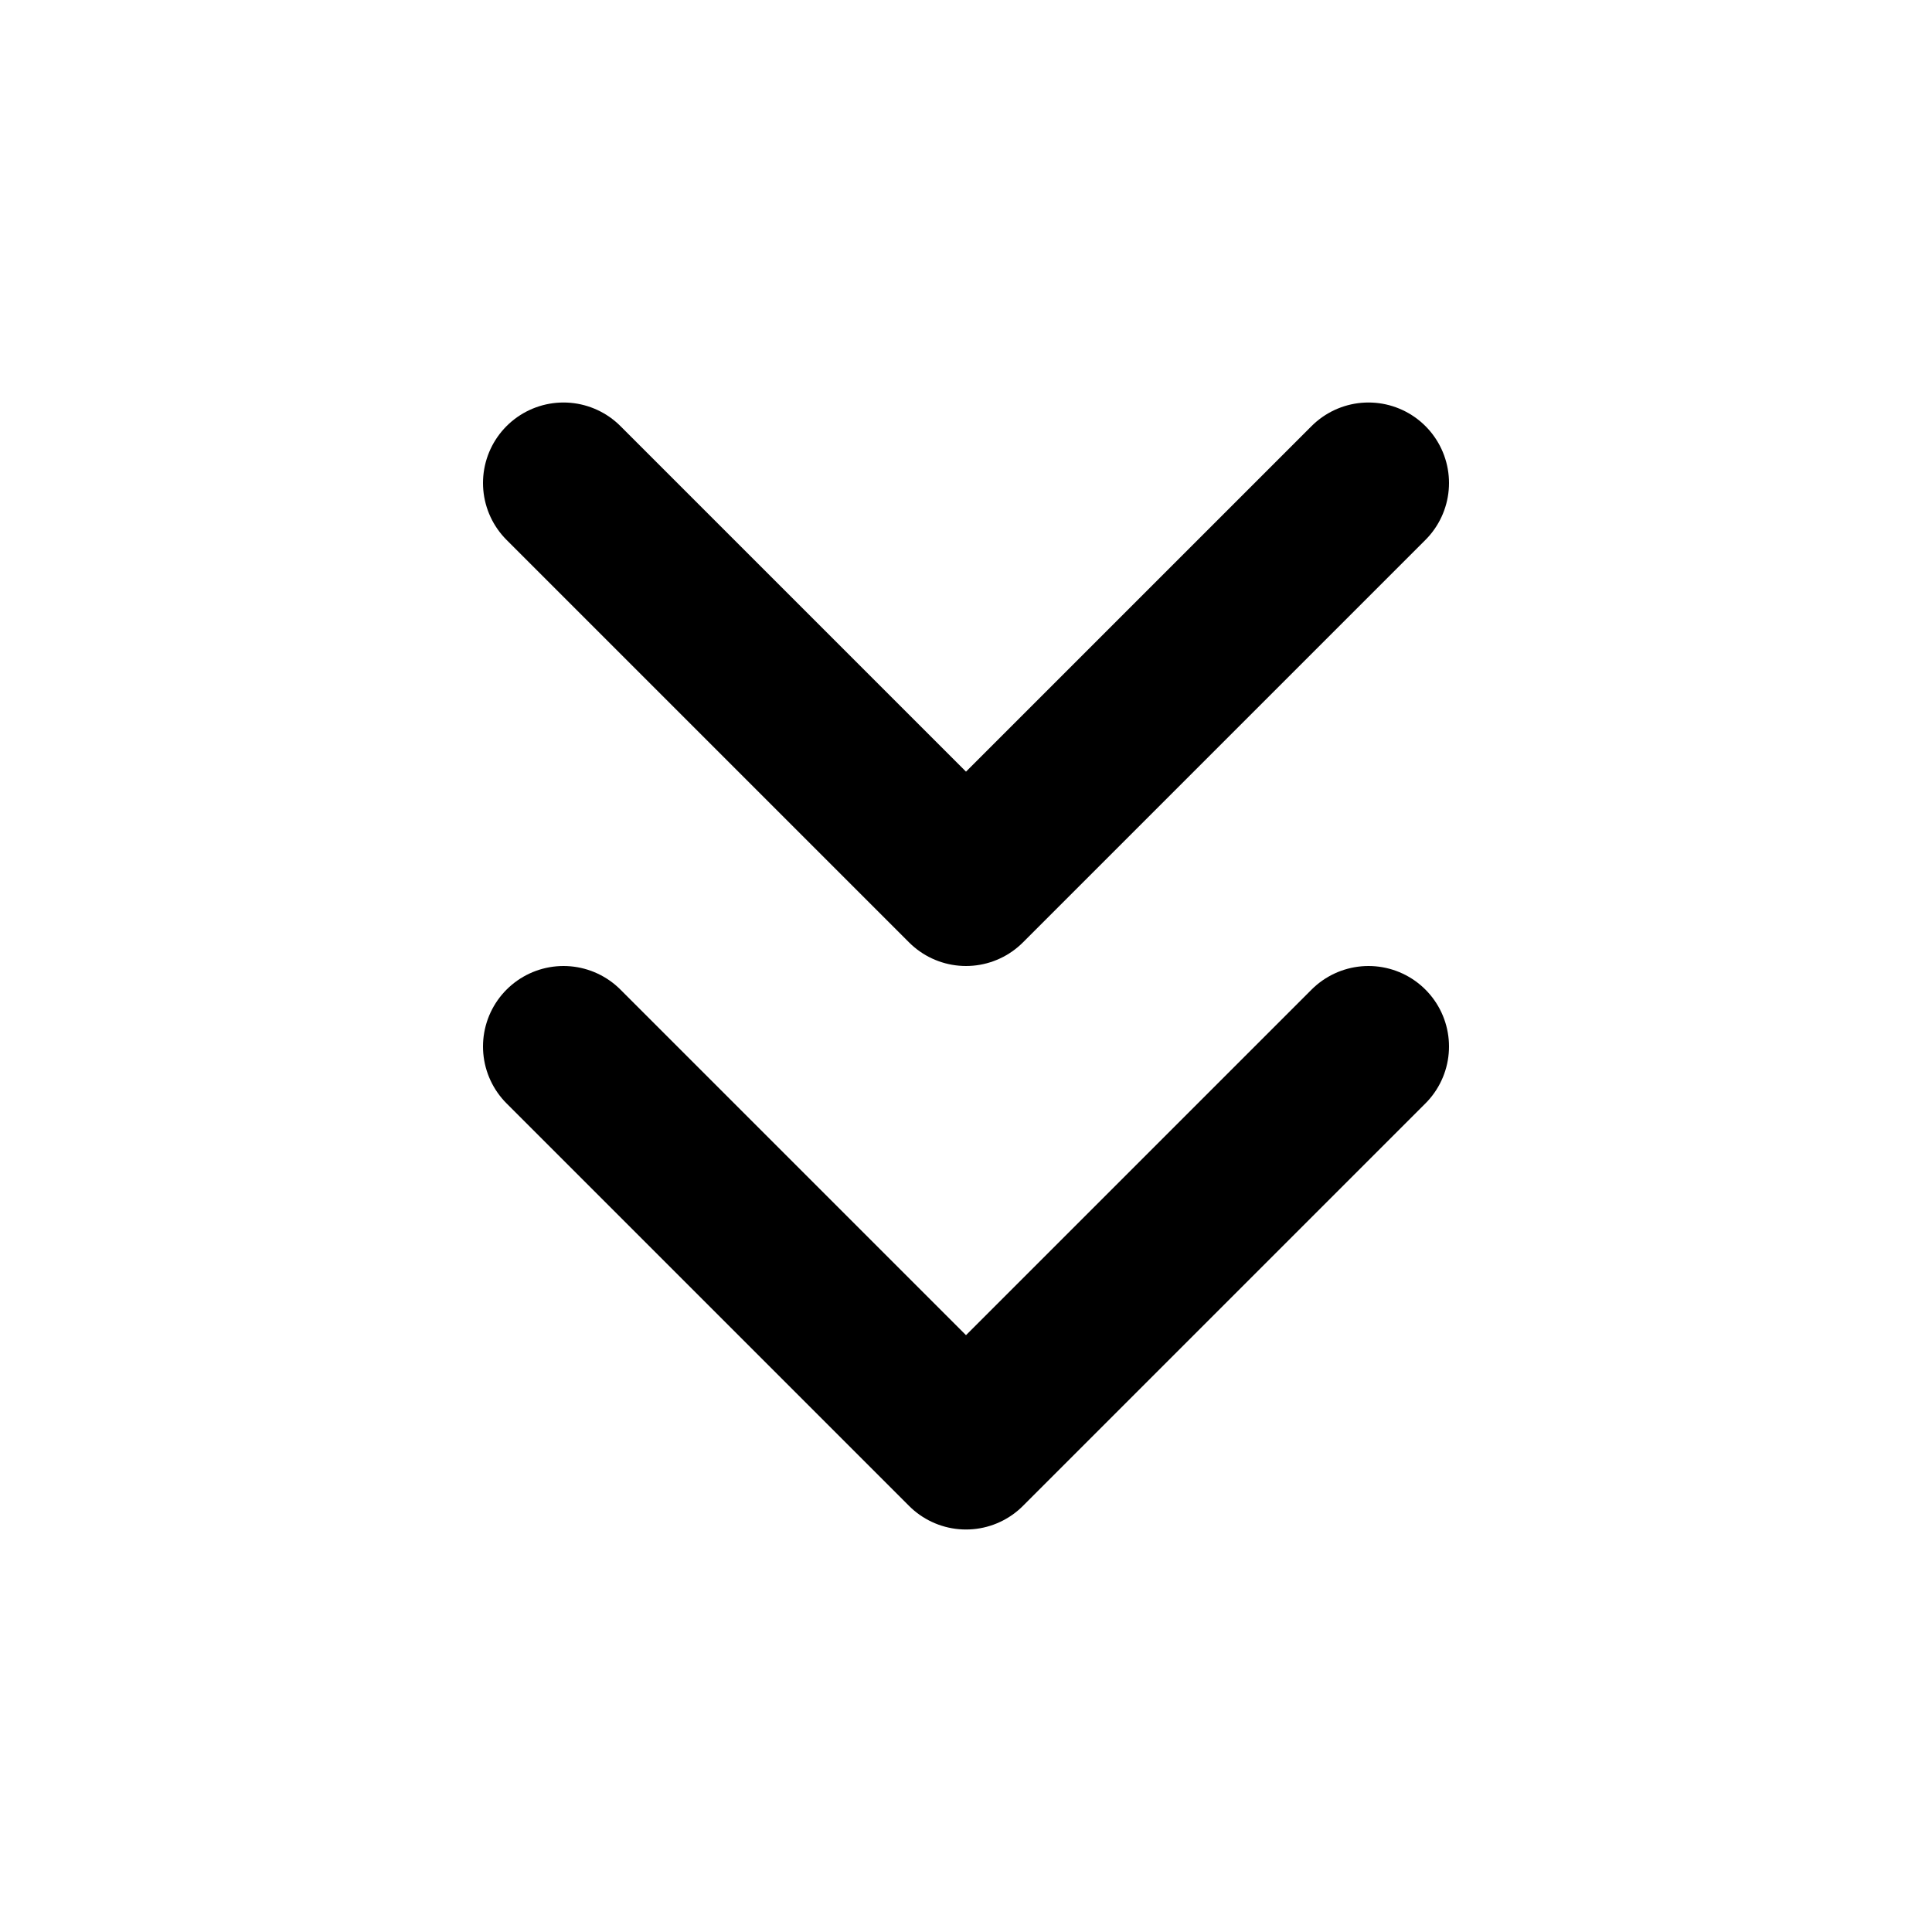
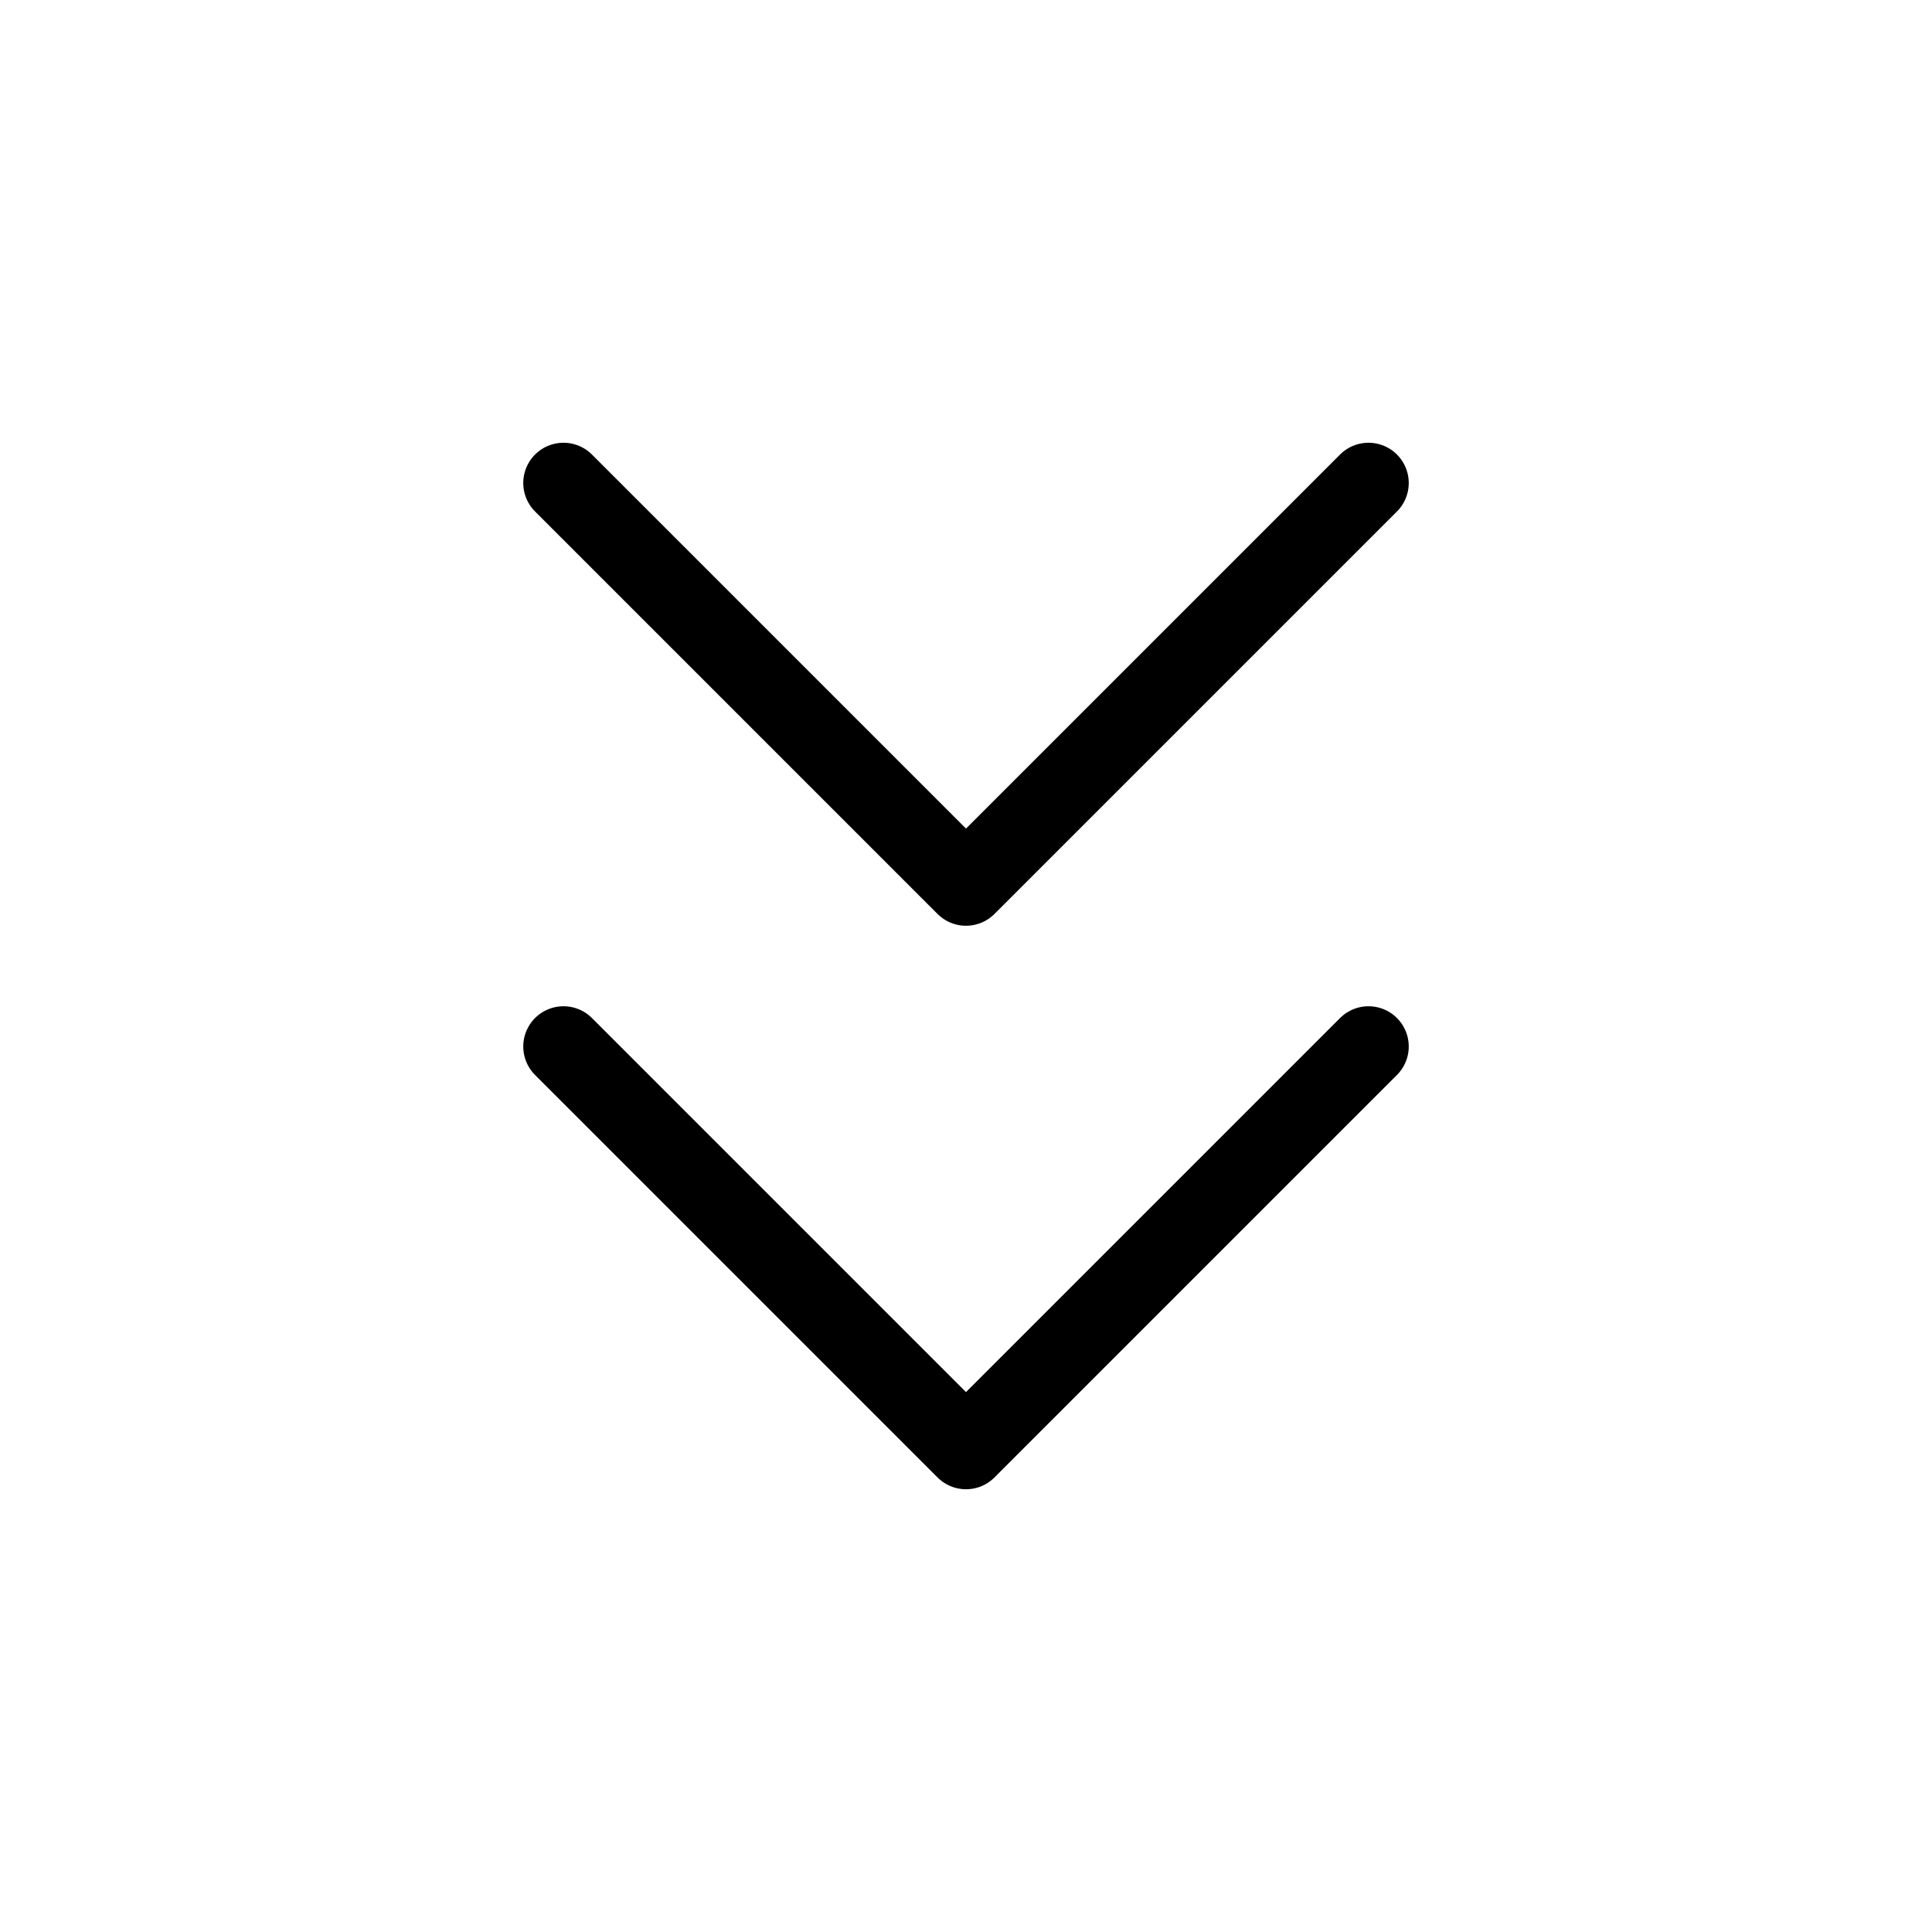
- <svg xmlns="http://www.w3.org/2000/svg" width="24" height="24" viewBox="0 0 24 24" fill="none" stroke="currentColor" stroke-width="2" stroke-linecap="round" stroke-linejoin="round">
+ <svg xmlns="http://www.w3.org/2000/svg" width="24" height="24" viewBox="0 0 24 24" fill="none" stroke="currentColor" stroke-width="1" stroke-linecap="round" stroke-linejoin="round">
  <polyline points="7 13 12 18 17 13" />
  <polyline points="7 6 12 11 17 6" />
</svg>
